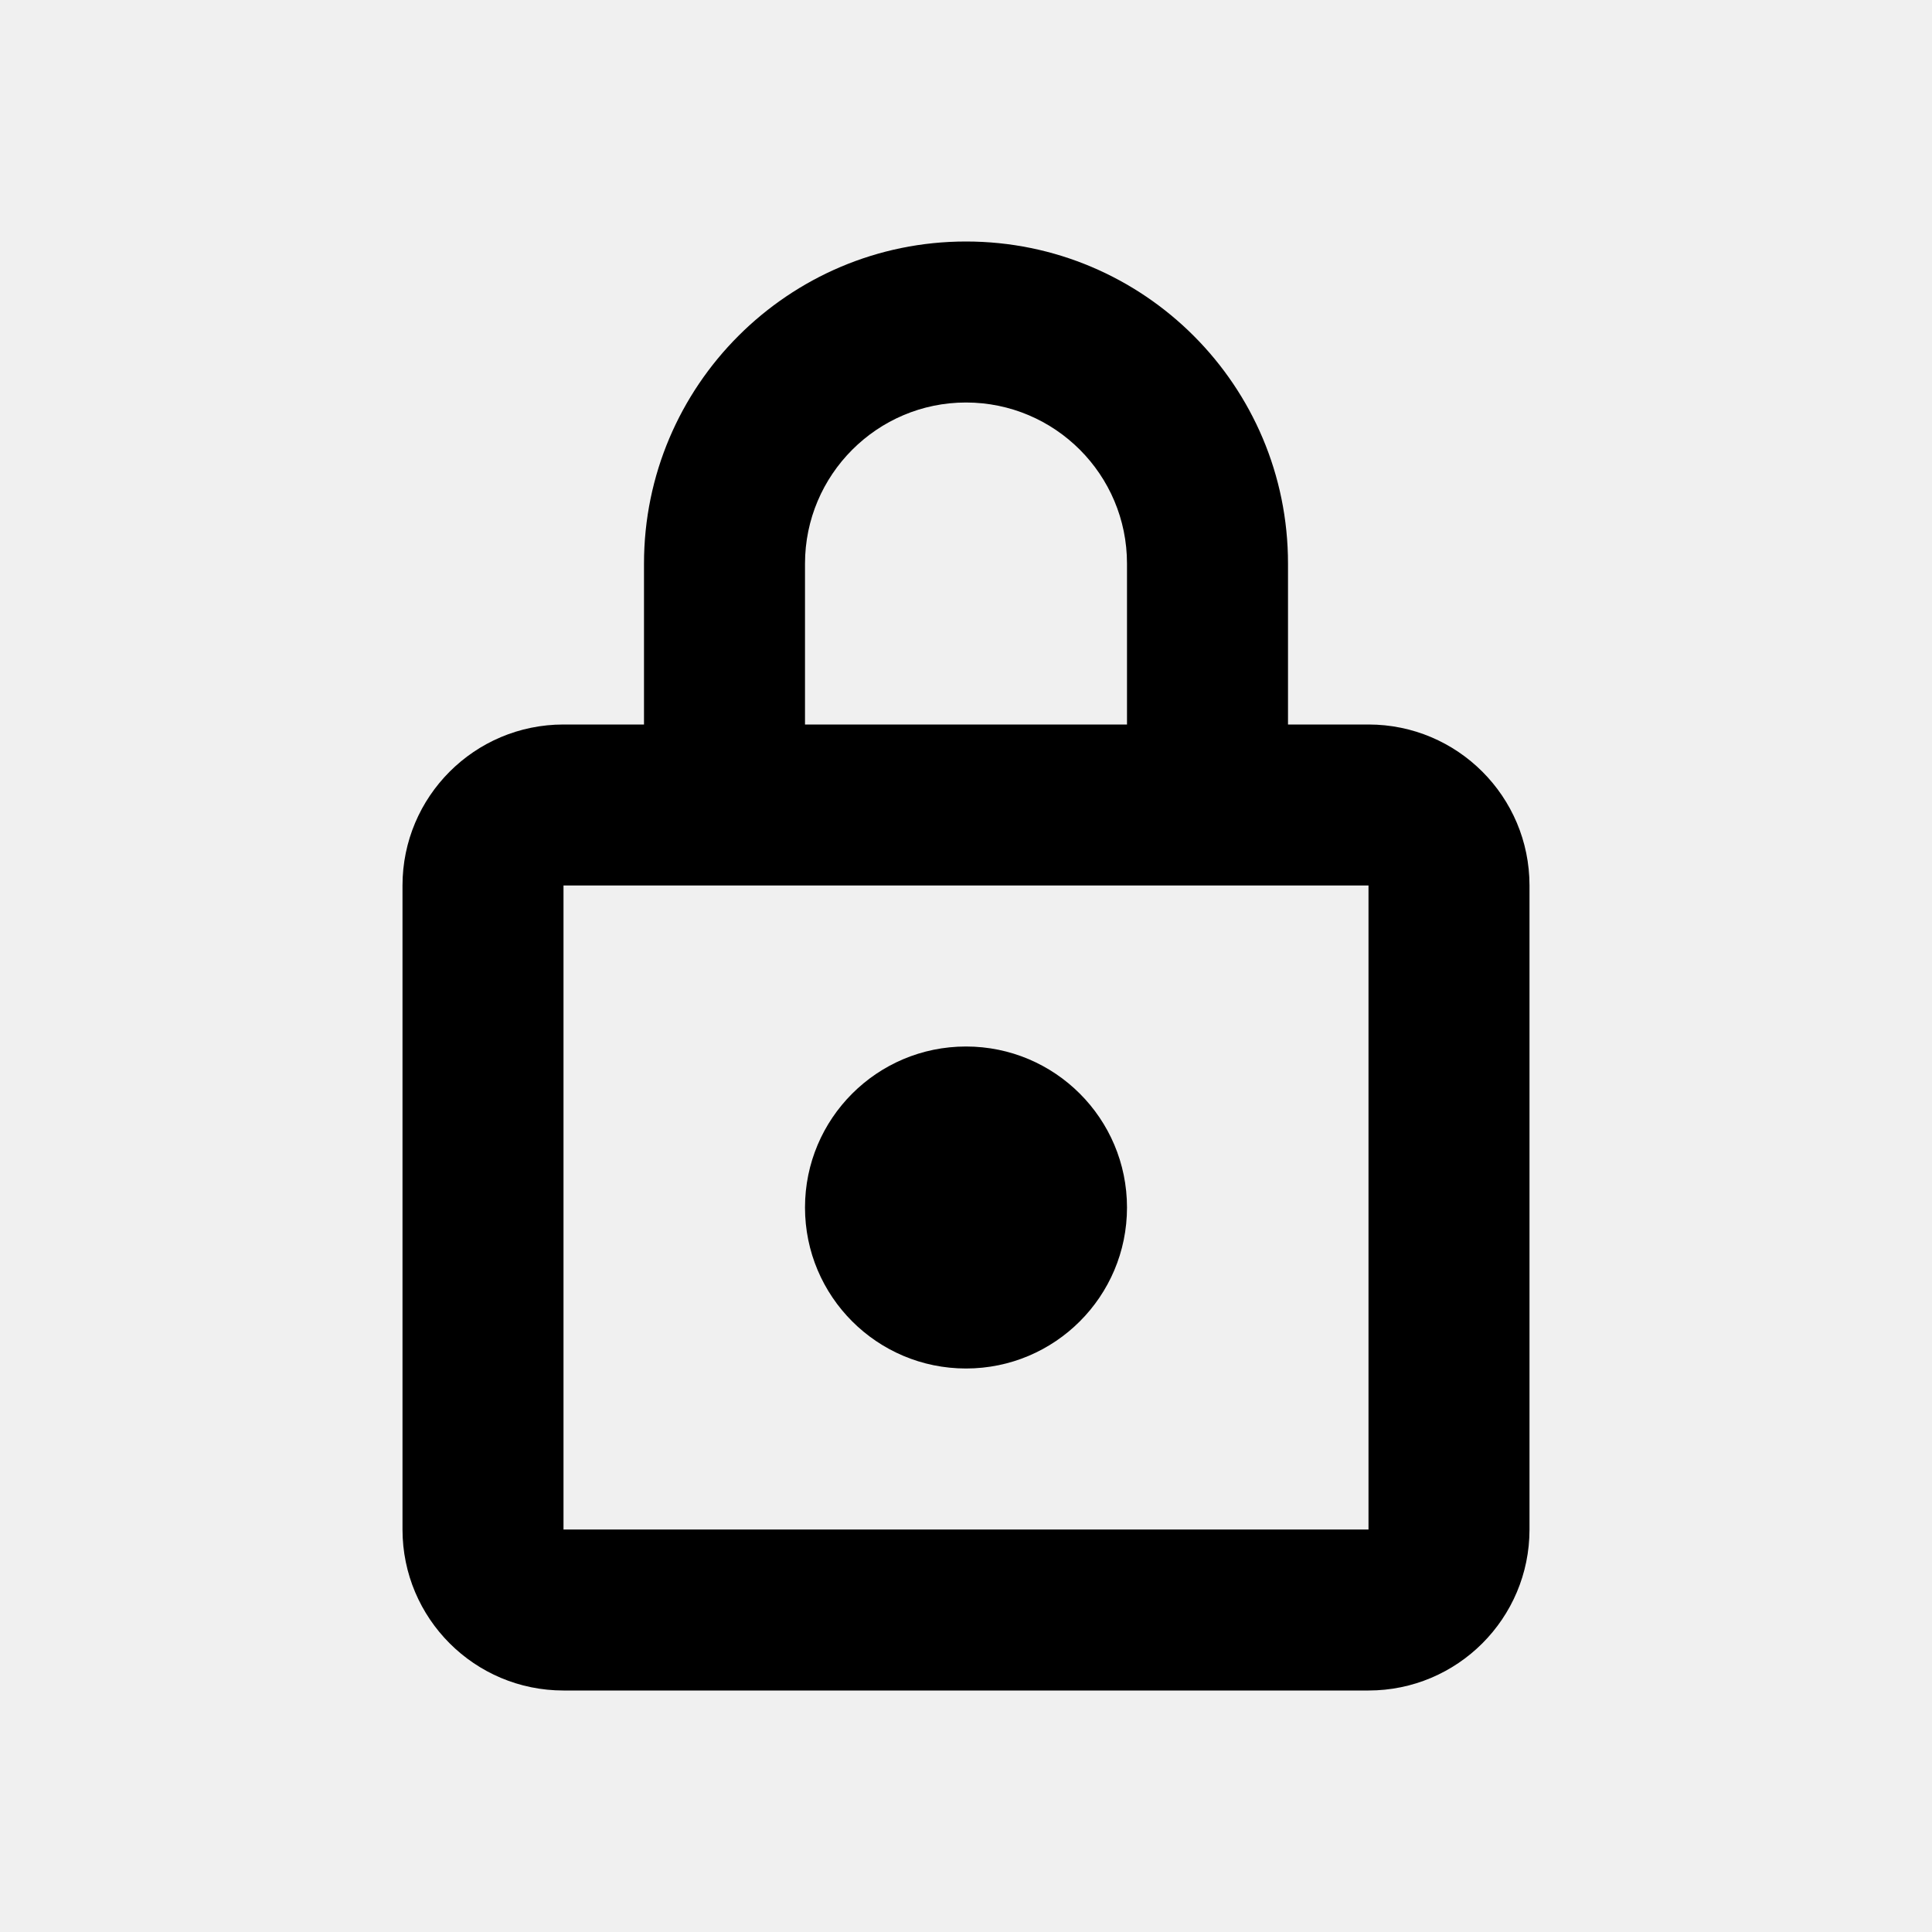
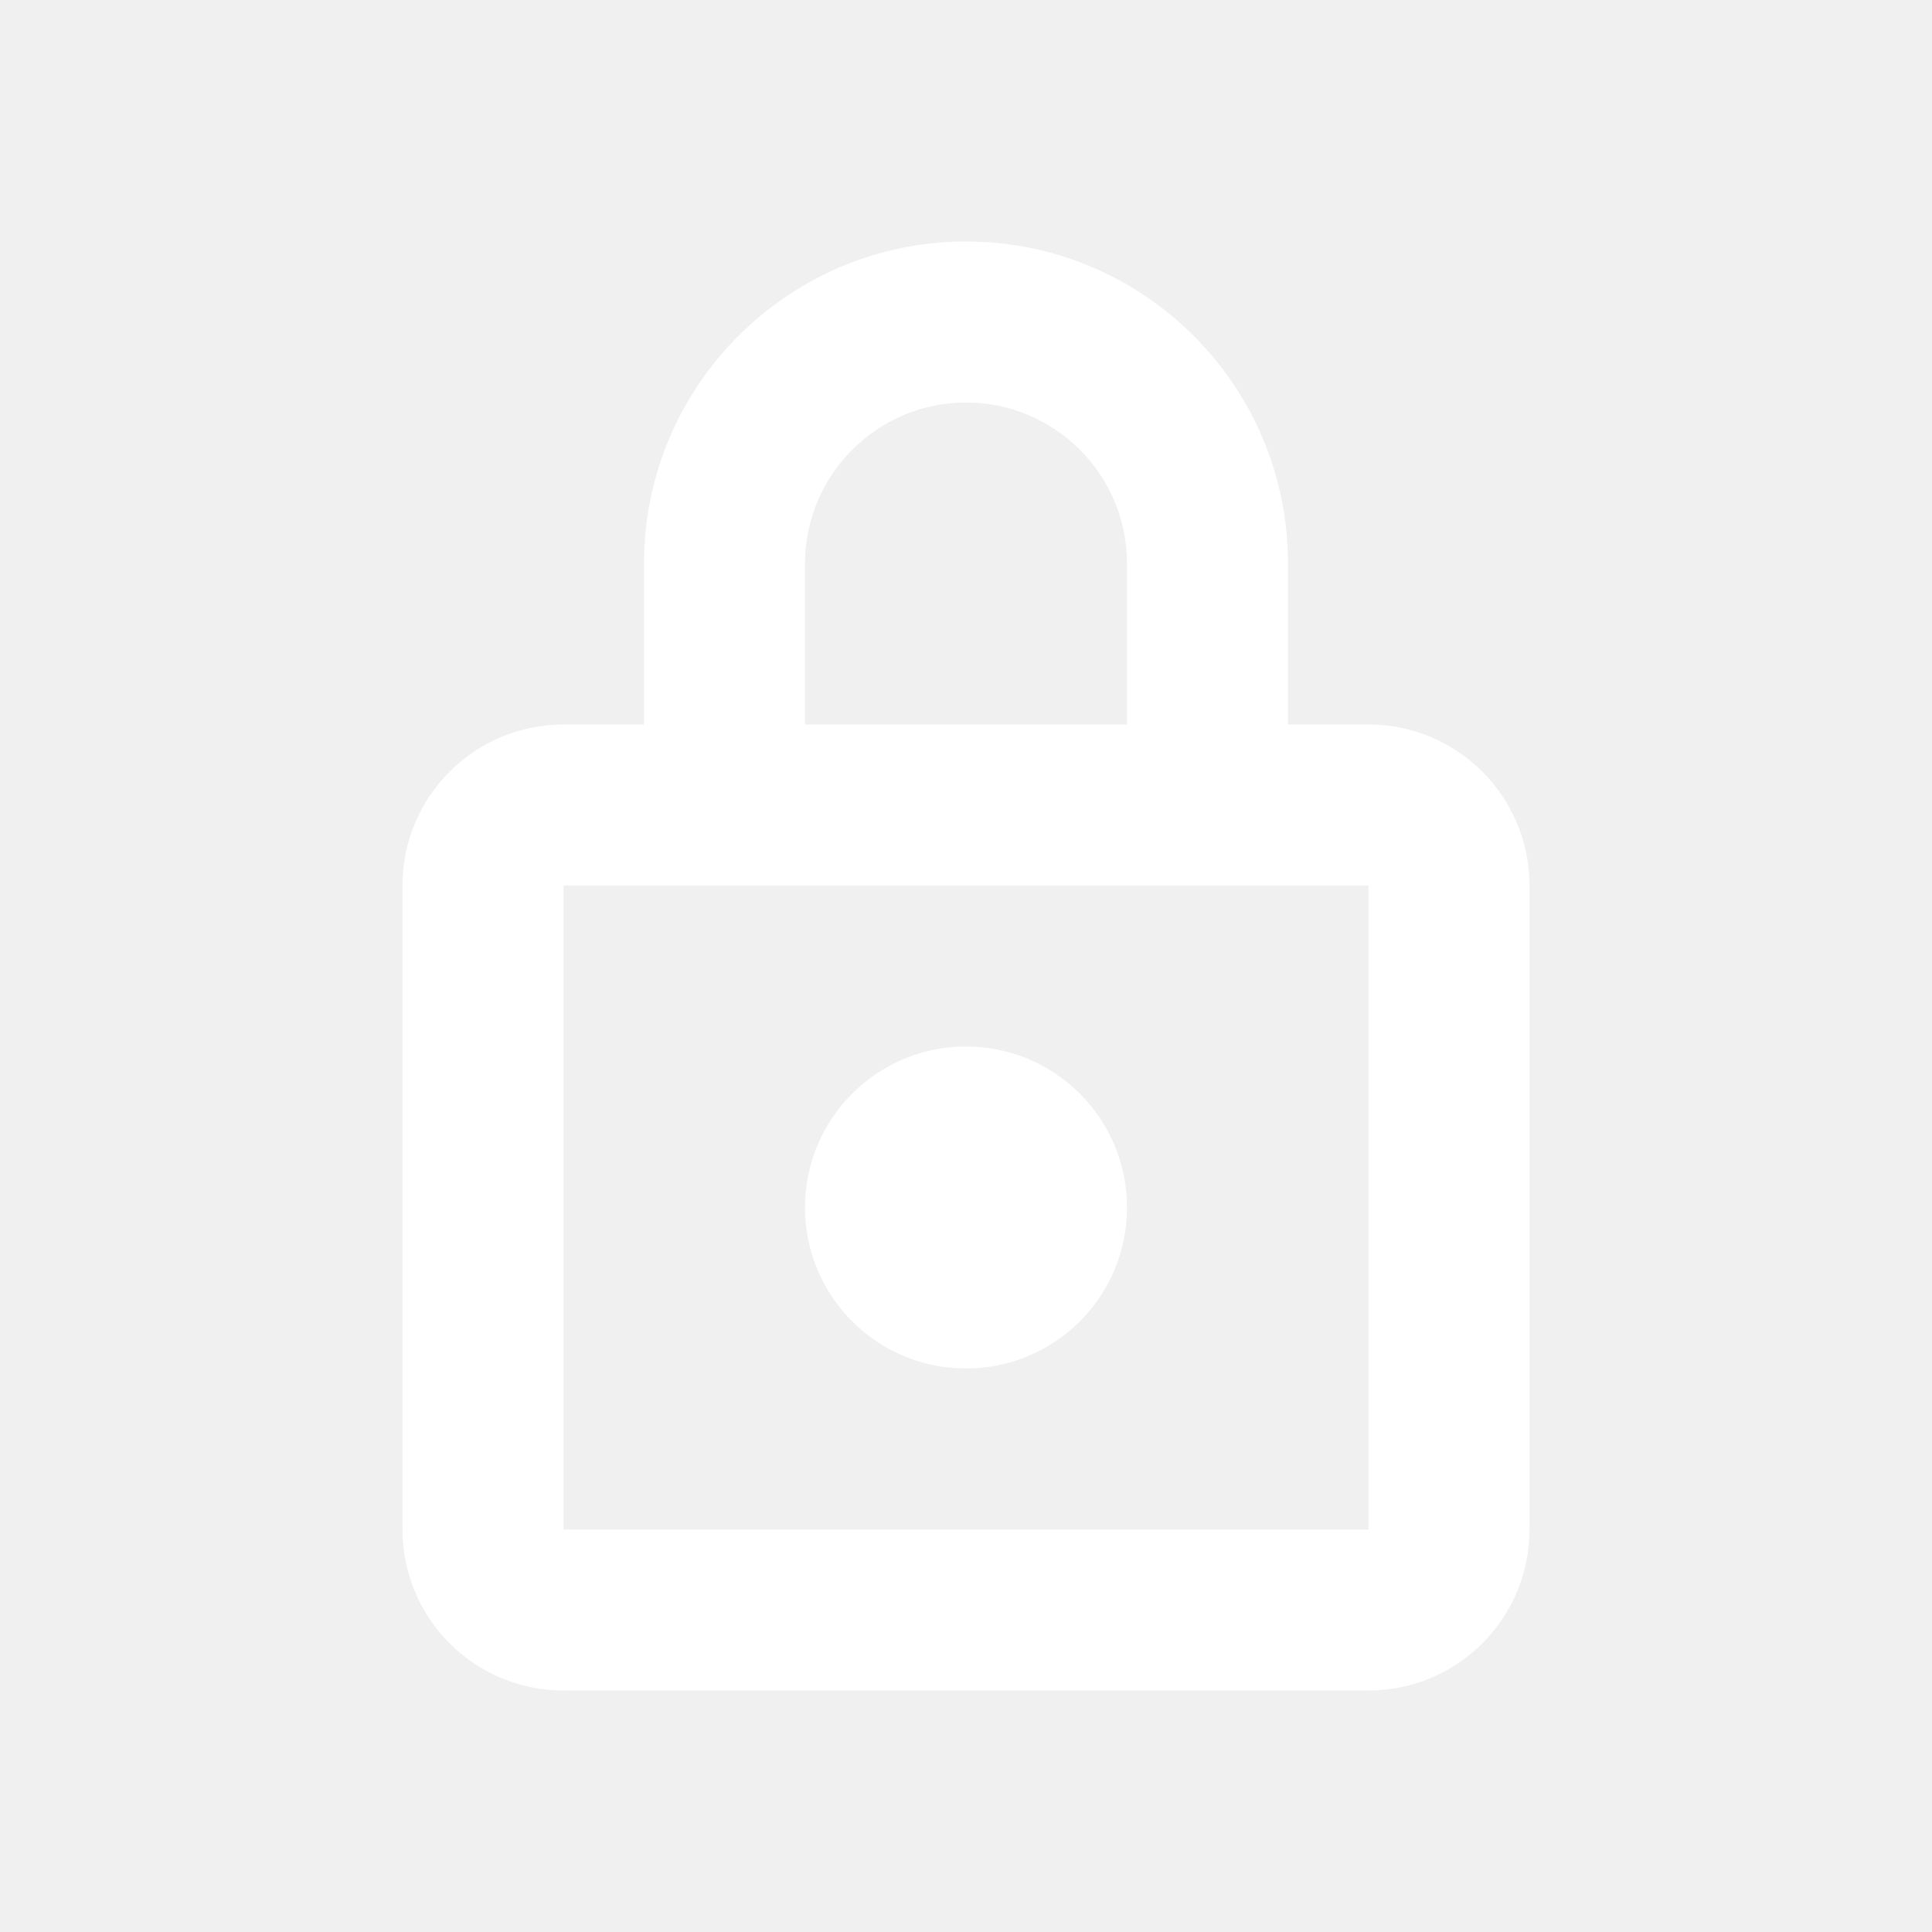
<svg xmlns="http://www.w3.org/2000/svg" width="24" height="24" role="presentation" focusable="false" viewBox="0 0 24 24">
-   <path fill-rule="evenodd" clip-rule="evenodd" d="M12 3C9.795 3 8 4.792 8 7.002V9H7a2 2 0 00-2 2v8a2 2 0 002 2h10a2 2 0 002-2v-8a2 2 0 00-2-2h-1V7.002A4 4 0 0012 3zm2 8h3v8H7v-8h7zm0-2V7.002A2.001 2.001 0 0012 5c-1.102 0-2 .898-2 2.002V9h4zm0 6a2 2 0 11-4 0 2 2 0 014 0z" fill="currentColor" />
+   <path fill-rule="evenodd" clip-rule="evenodd" d="M12 3C9.795 3 8 4.792 8 7.002V9H7a2 2 0 00-2 2v8a2 2 0 002 2h10a2 2 0 002-2v-8a2 2 0 00-2-2h-1V7.002A4 4 0 0012 3zm2 8h3v8H7v-8h7zm0-2V7.002A2.001 2.001 0 0012 5c-1.102 0-2 .898-2 2.002V9h4zm0 6a2 2 0 11-4 0 2 2 0 014 0z" fill="white" />
</svg>
